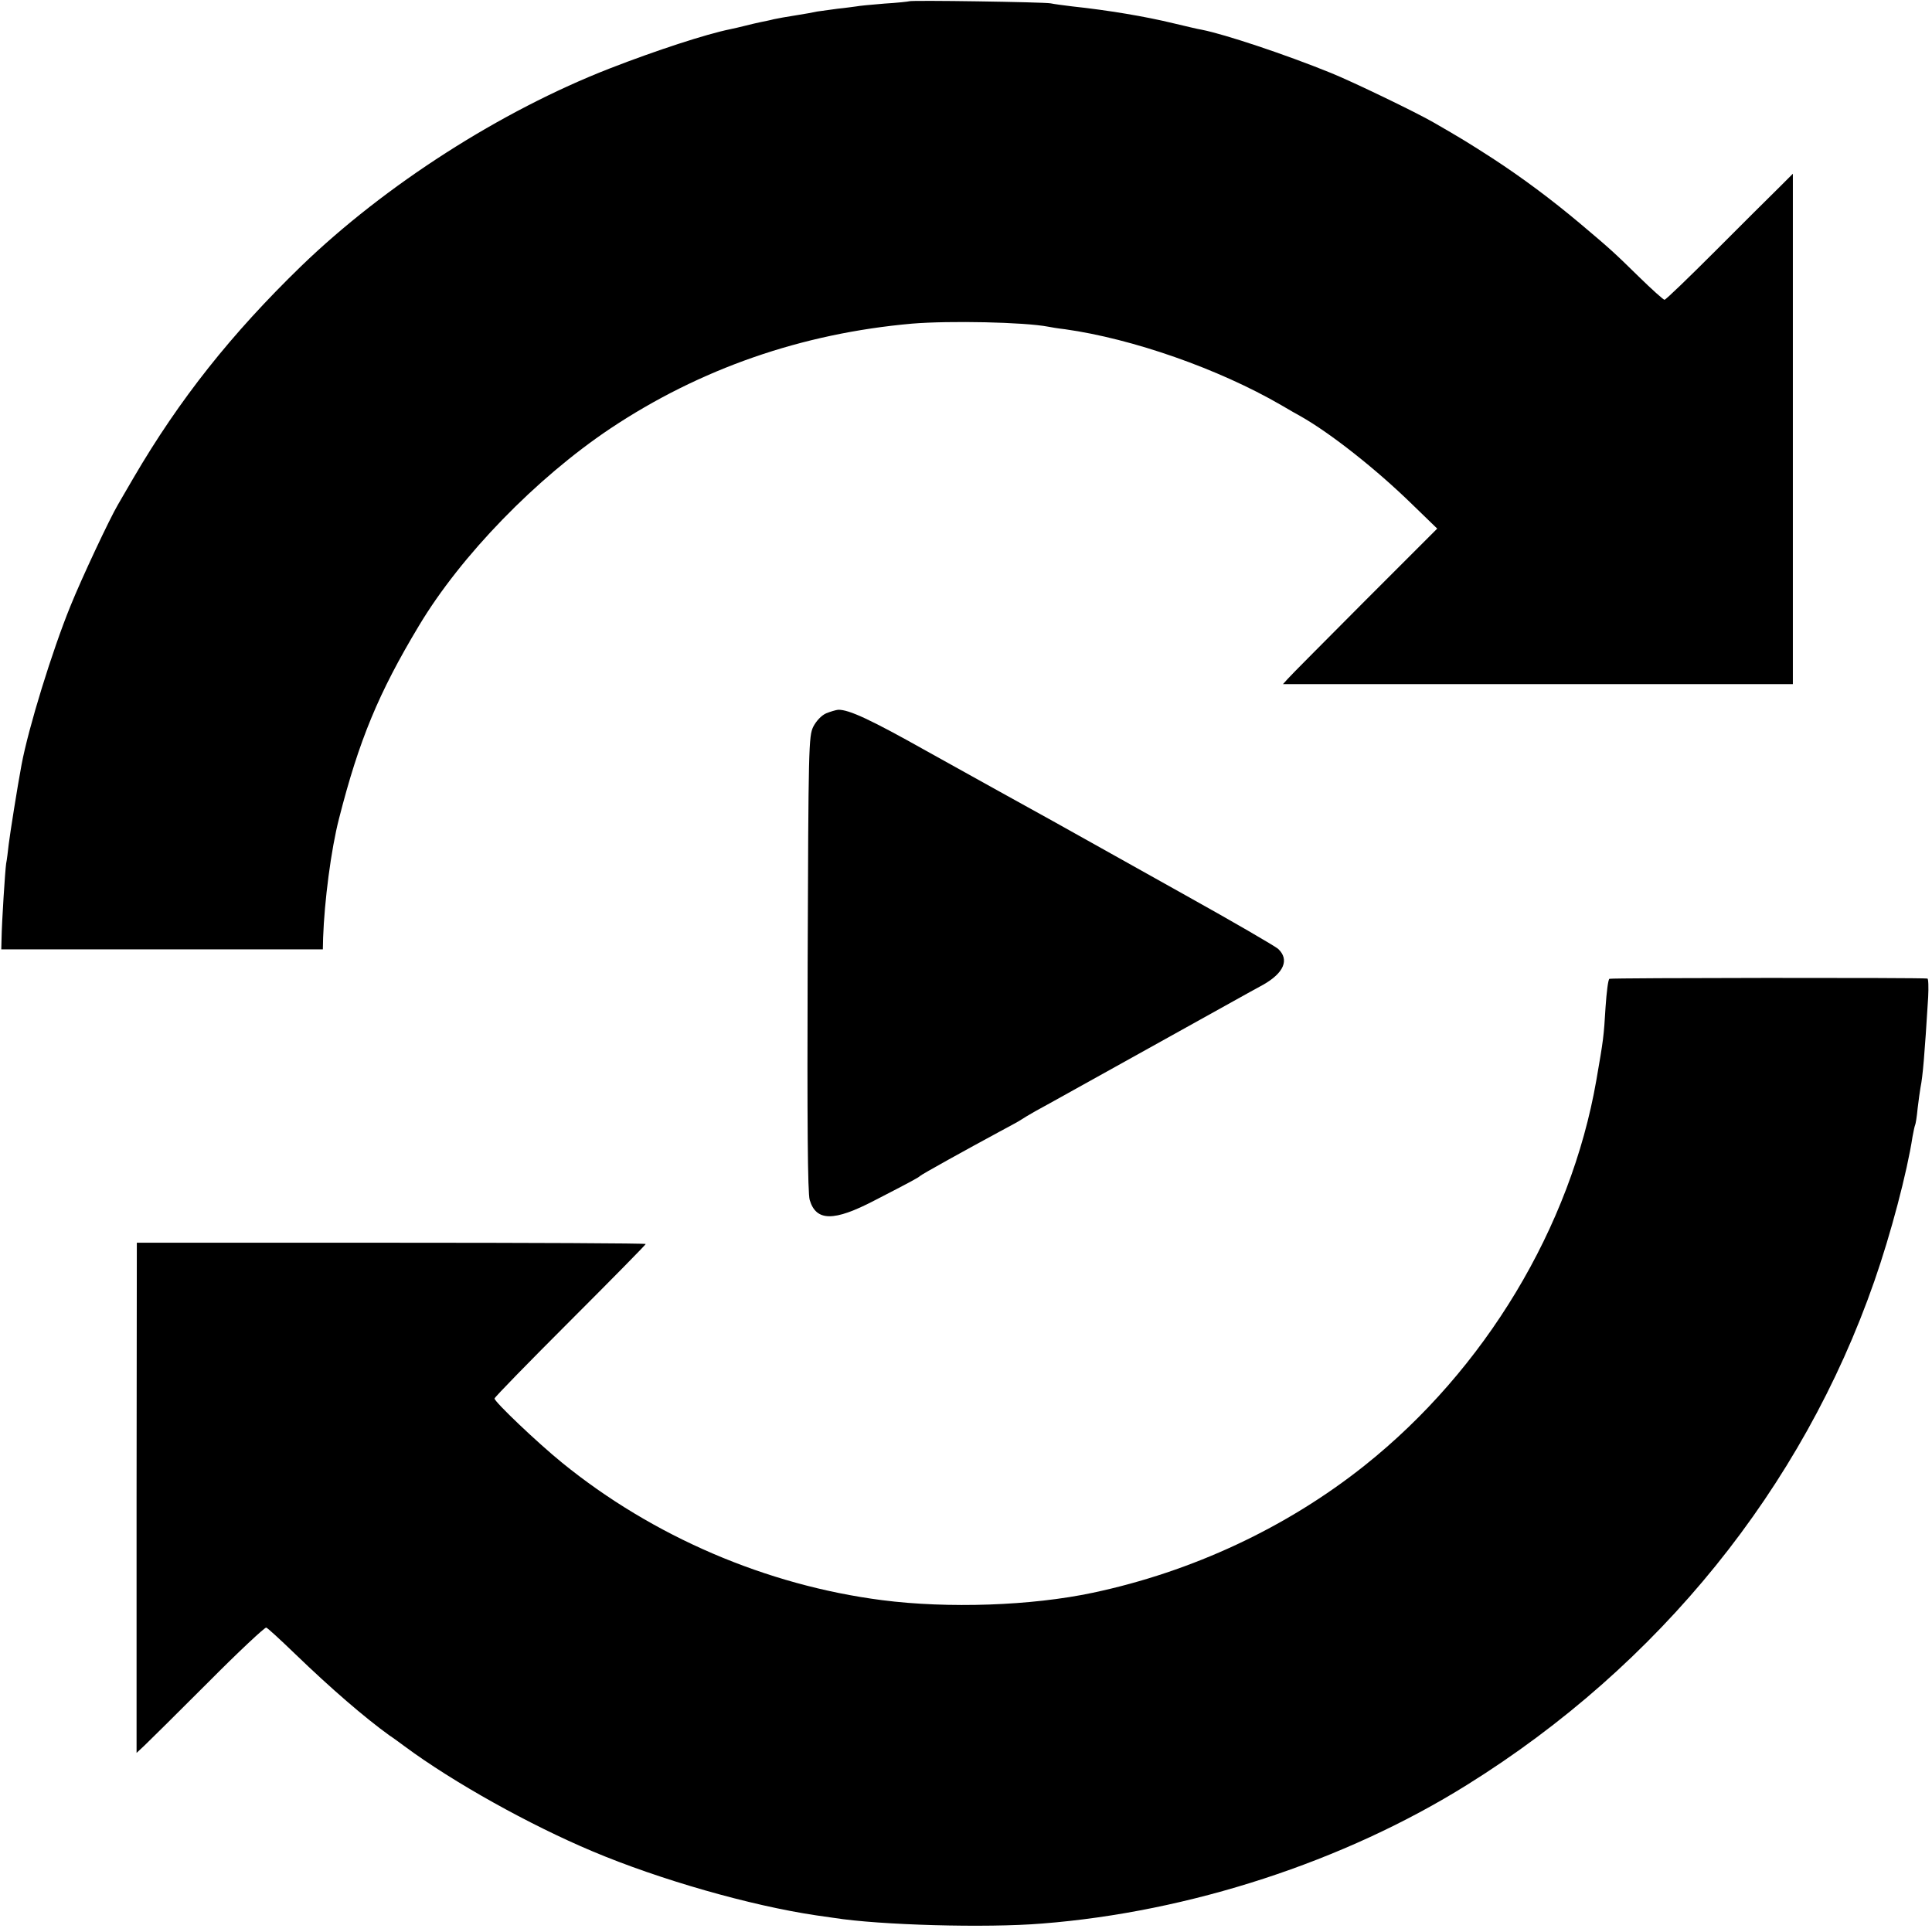
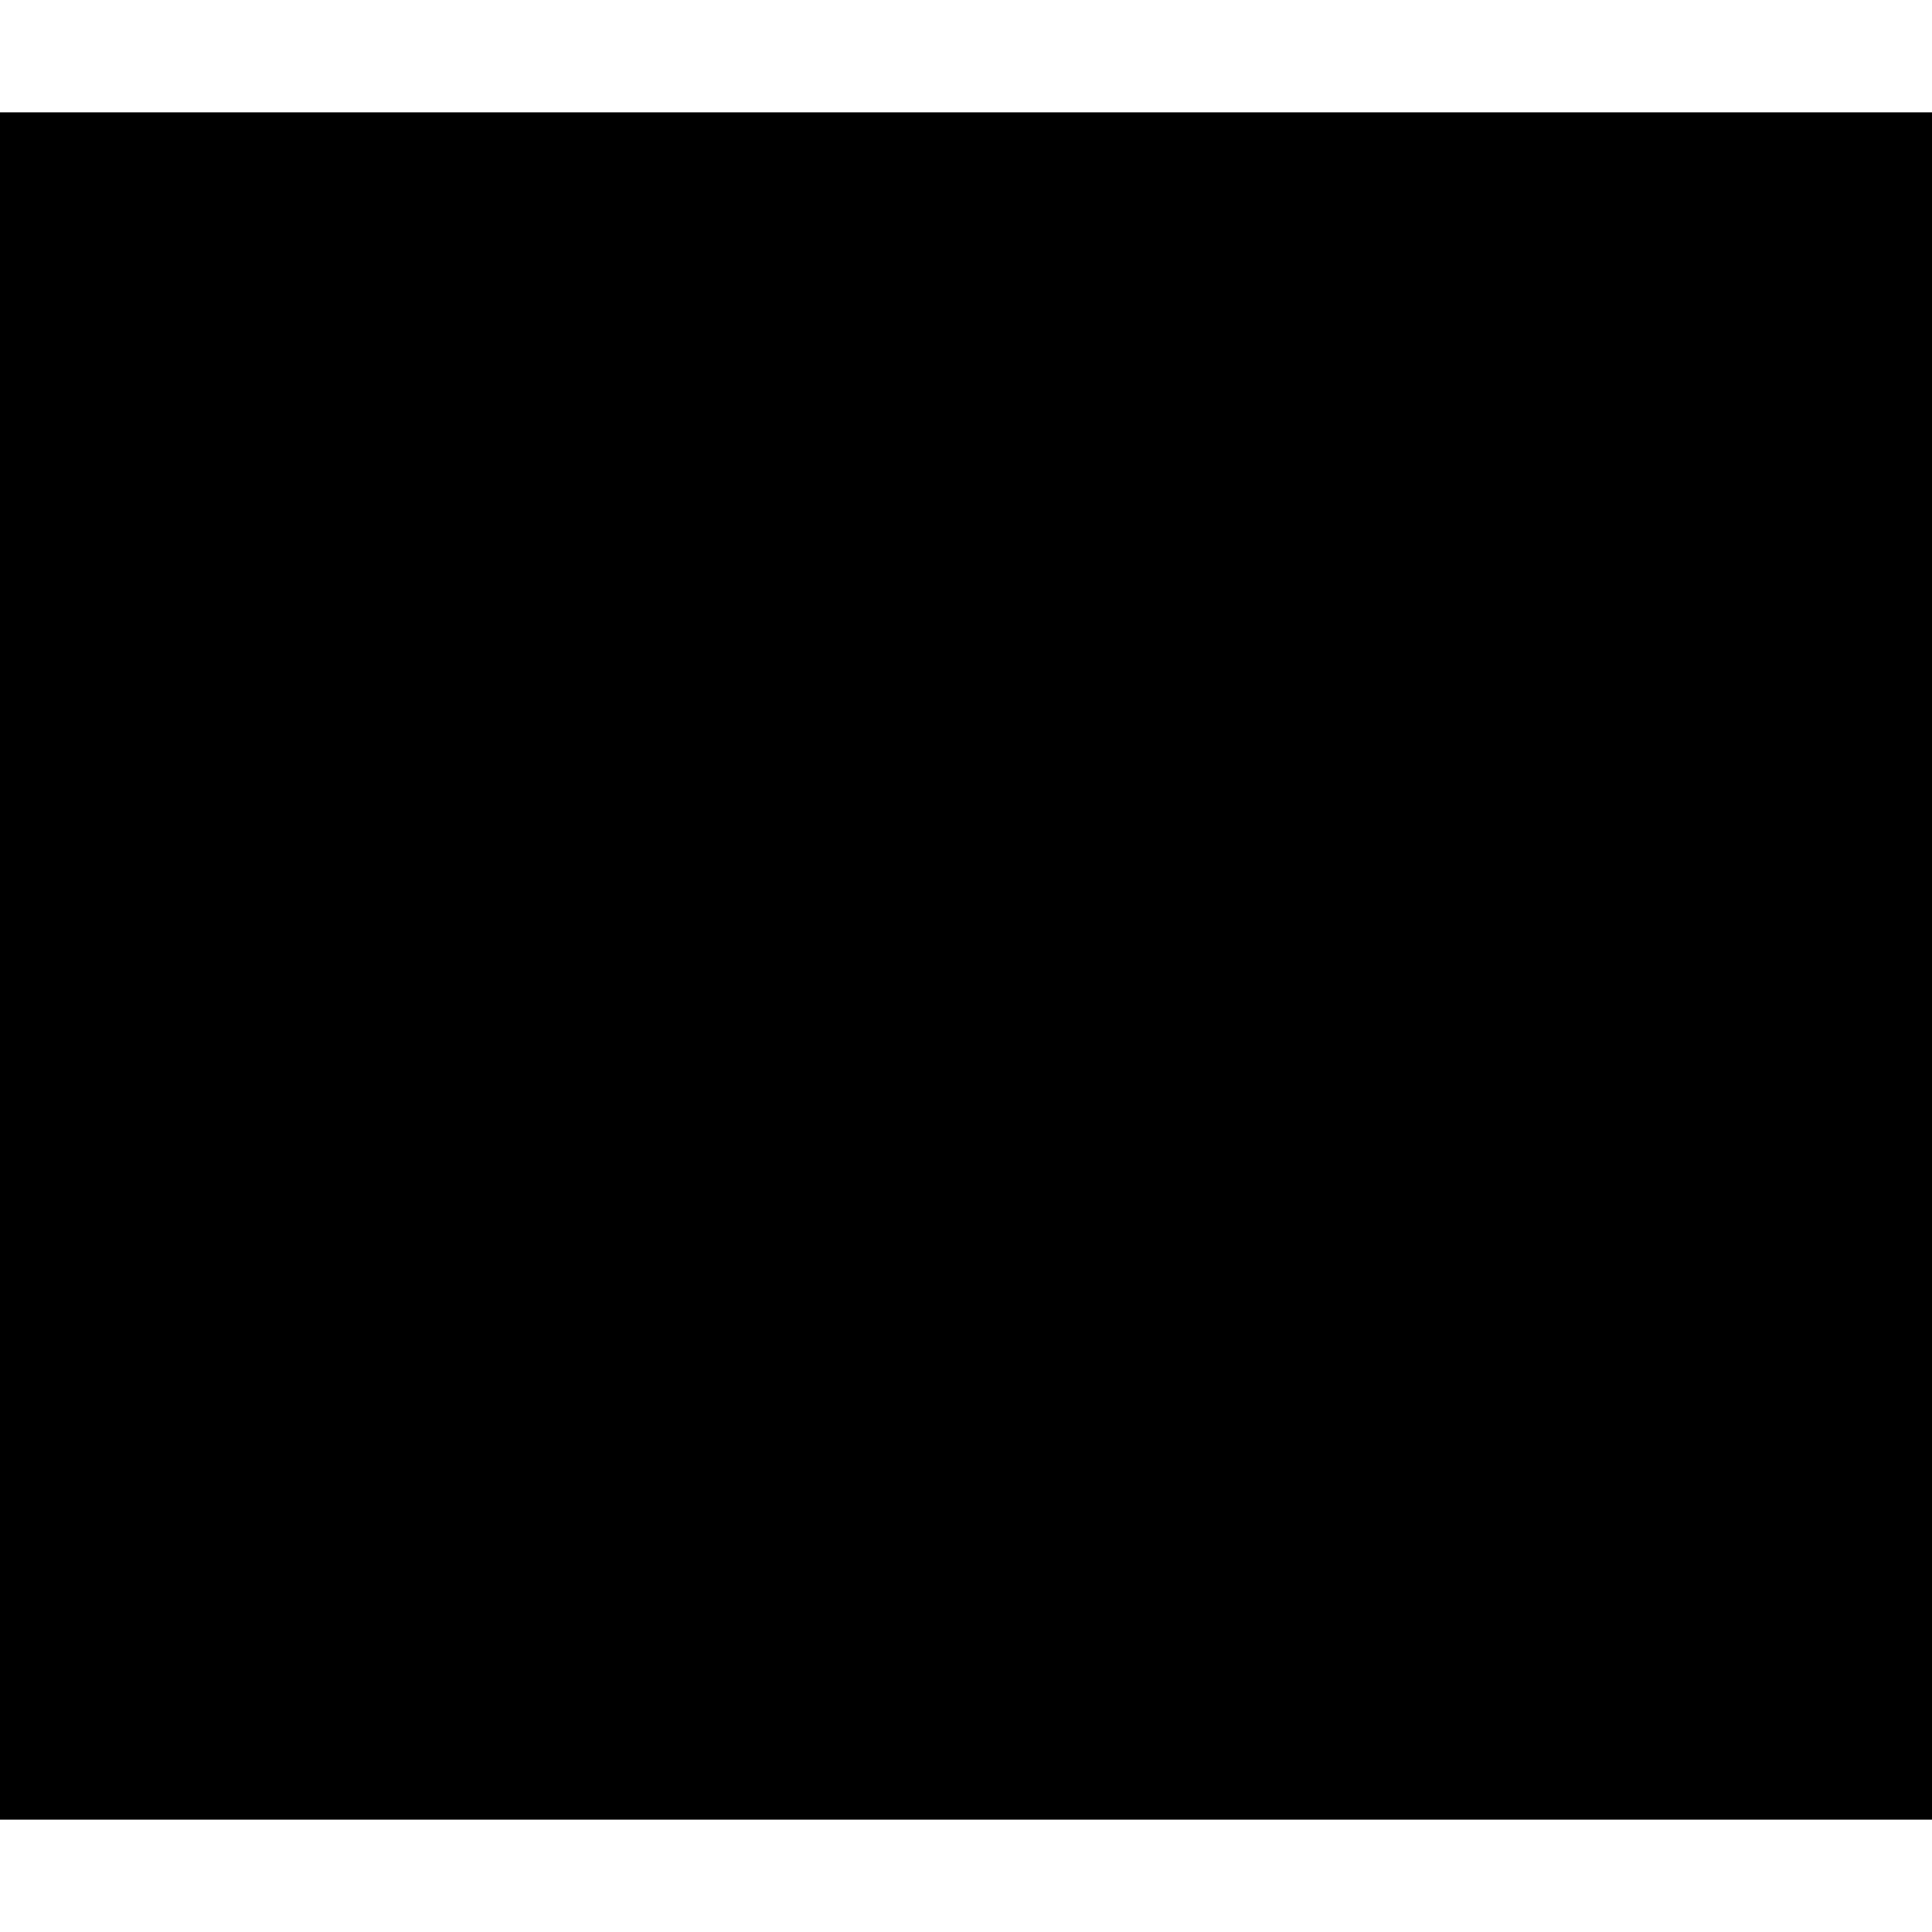
- <svg xmlns="http://www.w3.org/2000/svg" version="1.0" width="754pt" height="754pt" viewBox="0 0 754 754" preserveAspectRatio="xMidYMid meet">
-   <g transform="translate(0,754) scale(0.1,-0.1)" fill="#000000" stroke="none">
-     <path d="M3548 7535 c-2 -1 -45 -6 -96 -9 -51 -4 -101 -9 -110 -11 -9 -1 -42 -6 -73 -9 -31 -4 -67 -9 -80 -11 -13 -3 -51 -10 -84 -15 -33 -5 -71 -12 -85 -15 -14 -4 -36 -8 -50 -11 -14 -3 -41 -9 -60 -14 -19 -5 -46 -11 -60 -14 -94 -19 -290 -83 -470 -153 -426 -166 -877 -455 -1205 -772 -271 -263 -474 -518 -654 -826 -29 -49 -56 -97 -61 -105 -32 -54 -141 -286 -185 -395 -71 -174 -164 -475 -191 -620 -16 -85 -45 -269 -50 -310 -3 -27 -7 -61 -10 -75 -4 -27 -17 -228 -18 -295 l-1 -40 628 0 627 0 1 45 c5 143 31 345 62 465 78 306 154 490 312 753 164 274 458 576 746 769 351 234 748 372 1179 410 146 12 437 6 531 -12 9 -2 39 -7 66 -10 263 -37 598 -154 843 -296 30 -18 64 -37 75 -43 117 -66 297 -208 437 -345 l97 -94 -282 -282 c-155 -156 -291 -292 -301 -304 l-19 -21 995 0 995 0 0 996 0 996 -54 -54 c-30 -29 -141 -140 -246 -245 -106 -106 -196 -193 -201 -193 -4 0 -49 40 -100 90 -98 96 -110 107 -231 209 -111 93 -222 176 -340 253 -90 58 -122 78 -230 140 -67 39 -316 159 -400 193 -177 72 -414 151 -505 169 -14 2 -63 14 -110 25 -111 27 -255 51 -395 66 -33 4 -71 9 -85 12 -26 5 -547 13 -552 8z" />
-     <path d="M3224 4756 c-18 -8 -38 -29 -50 -52 -18 -37 -19 -75 -22 -924 -2 -622 0 -896 8 -923 25 -84 94 -85 253 -2 140 72 171 89 177 95 5 6 184 105 310 173 41 22 80 43 85 47 6 4 30 19 55 33 25 13 225 125 445 247 220 122 420 234 445 247 81 46 103 98 58 140 -13 11 -176 106 -363 210 -187 105 -419 234 -515 288 -96 53 -193 107 -215 119 -22 12 -148 82 -279 155 -219 123 -303 162 -345 161 -9 -1 -30 -7 -47 -14z" />
-     <path d="M6281 3720 c-5 -3 -11 -52 -15 -110 -7 -116 -8 -125 -36 -286 -100 -574 -435 -1130 -905 -1504 -304 -242 -673 -414 -1060 -496 -240 -51 -565 -62 -822 -29 -451 58 -895 248 -1250 537 -96 78 -263 237 -263 250 0 5 133 141 295 303 162 162 295 297 295 300 0 3 -447 5 -993 5 l-993 0 -1 -995 0 -996 30 28 c16 15 128 126 248 246 120 121 223 217 228 215 5 -1 56 -48 113 -103 141 -136 271 -248 368 -318 14 -9 41 -29 60 -43 189 -140 487 -306 732 -409 263 -111 617 -212 873 -250 22 -3 54 -8 70 -10 176 -28 593 -40 812 -22 575 45 1179 242 1658 541 750 467 1309 1159 1590 1966 64 183 128 426 149 564 4 21 8 41 10 45 2 3 7 33 10 66 4 33 9 69 11 80 9 44 16 125 30 353 2 39 1 73 -3 73 -23 4 -1235 3 -1241 -1z" />
+ <svg xmlns="http://www.w3.org/2000/svg" version="1.0" width="791pt" height="791pt" viewBox="0 0 791 791" preserveAspectRatio="xMidYMid meet">
+   <g transform="translate(0,791) scale(0.1,-0.1)" fill="#000000" stroke="none">
+     <path d="M0 3955 l0 -3495 3955 0 3955 0 0 3495 0 3495 -3955 0 -3955 0 0 -3495z" />
  </g>
</svg>
